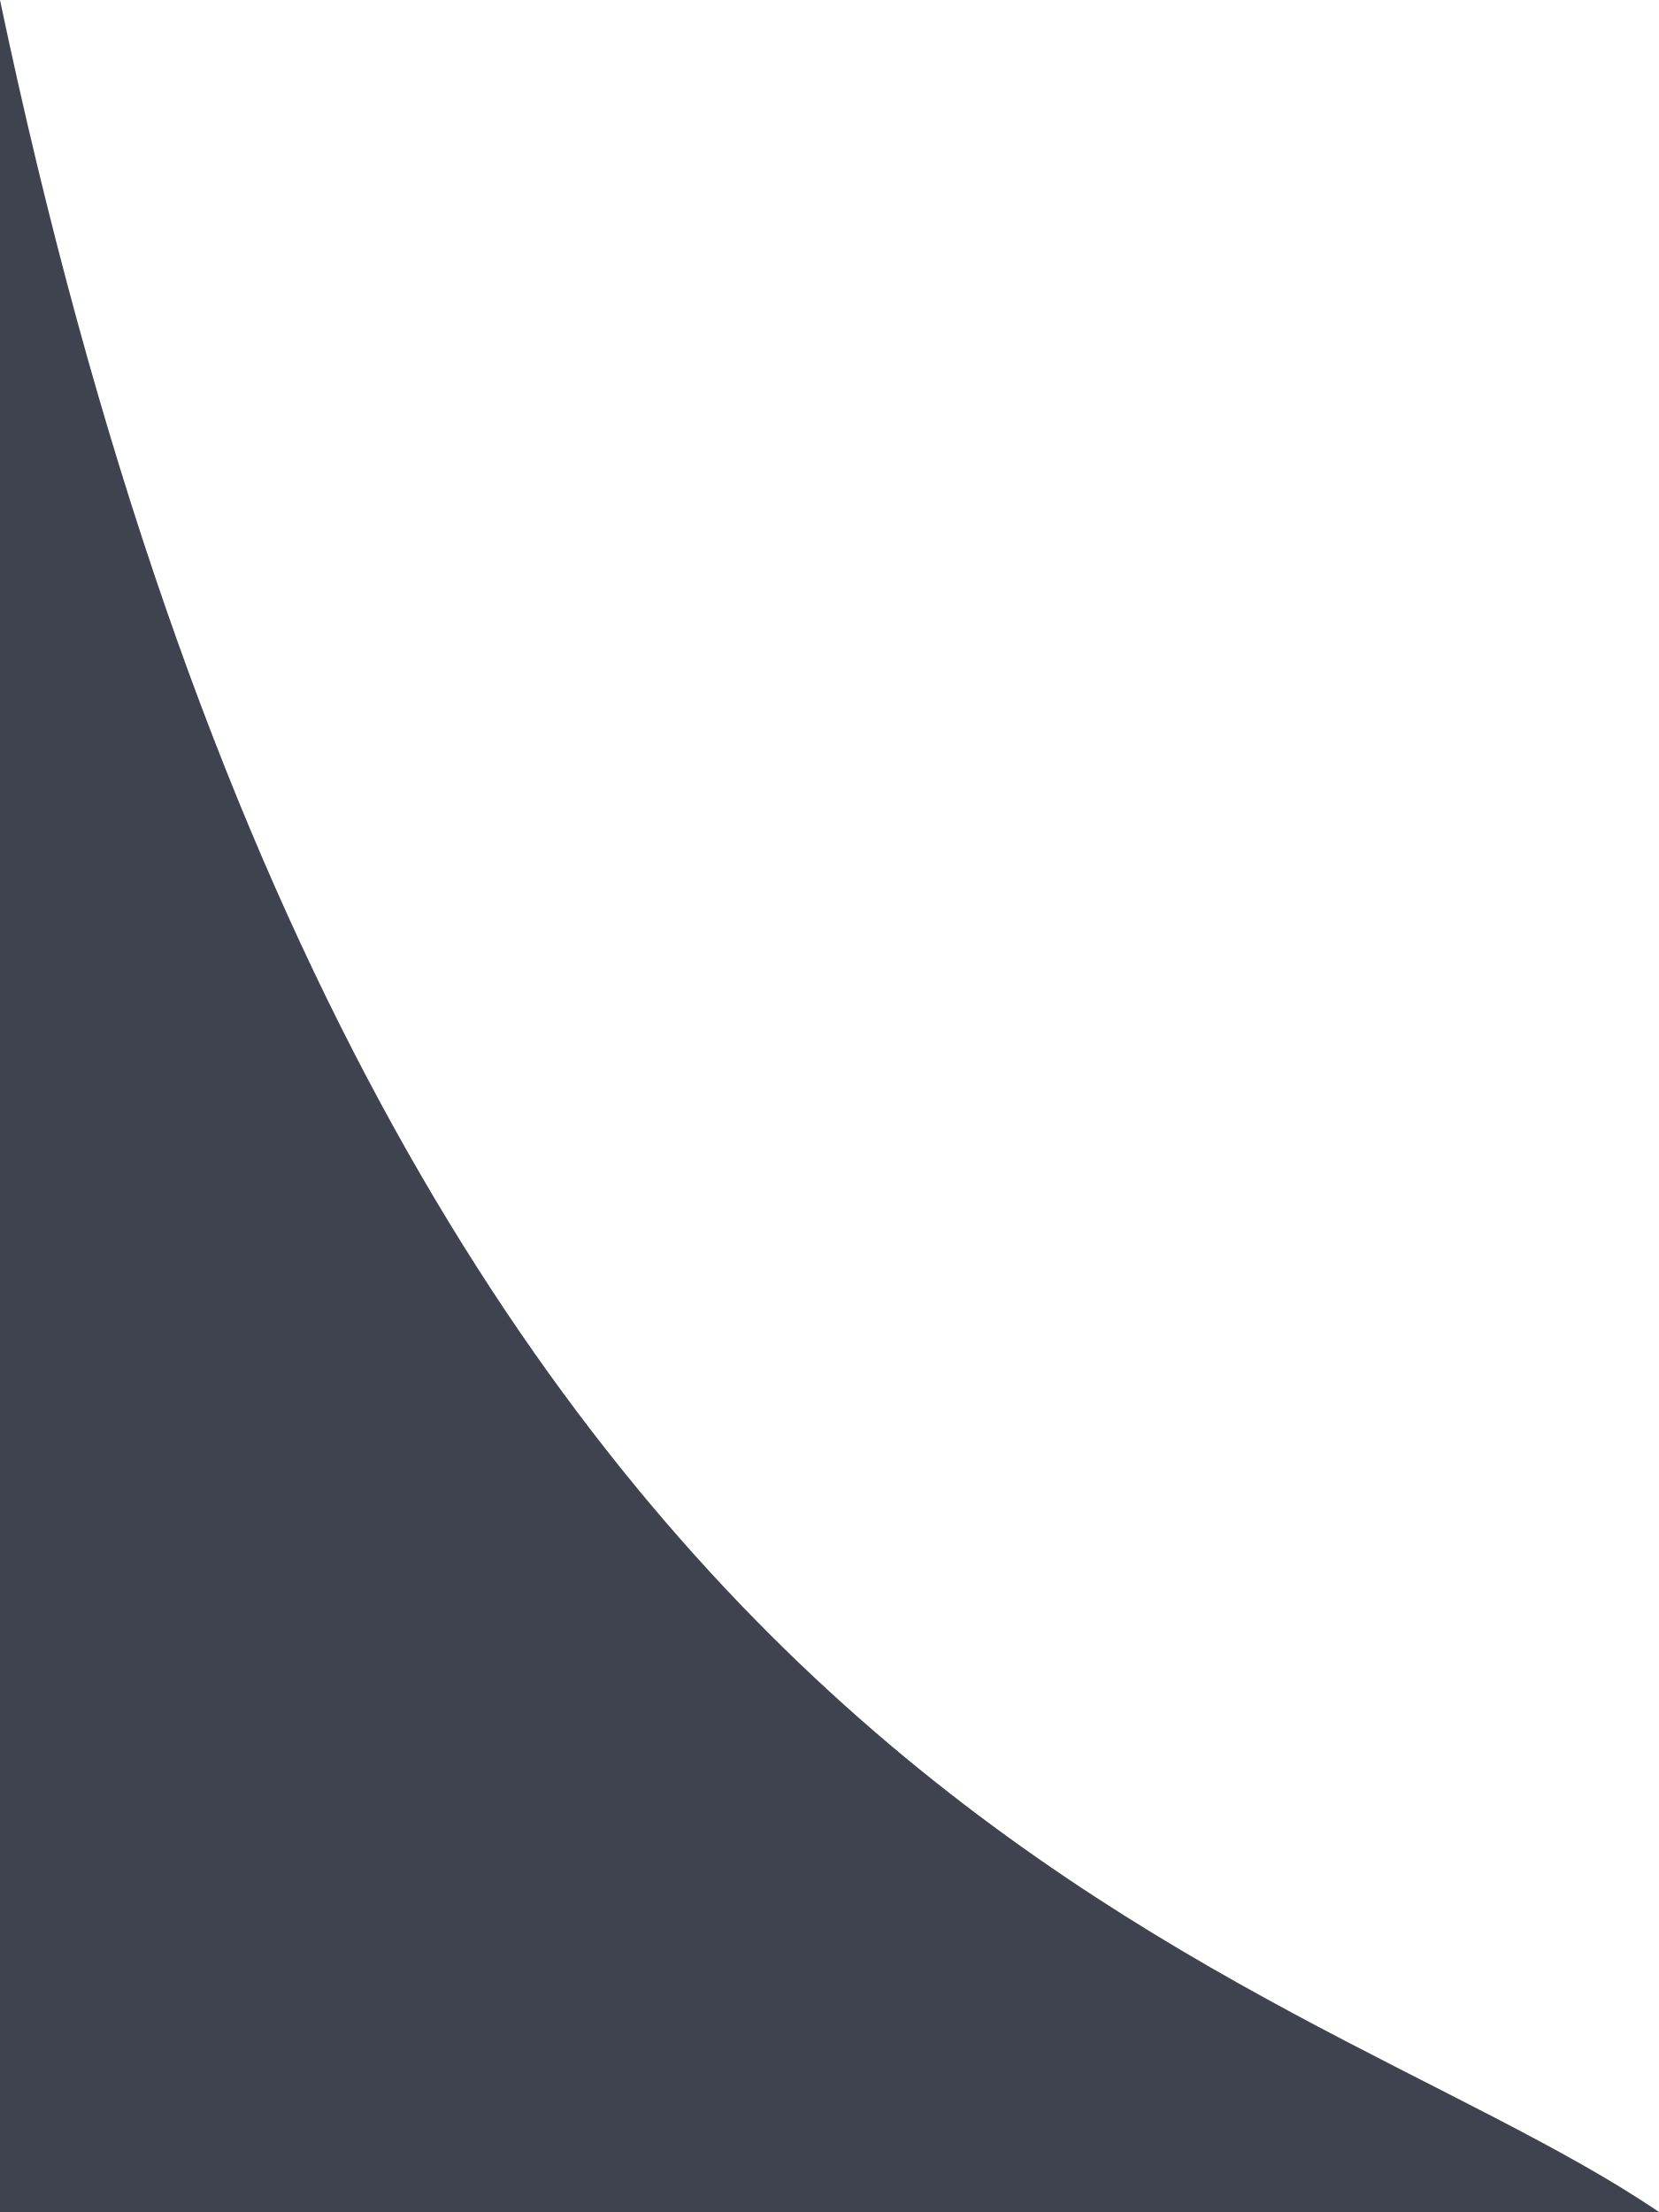
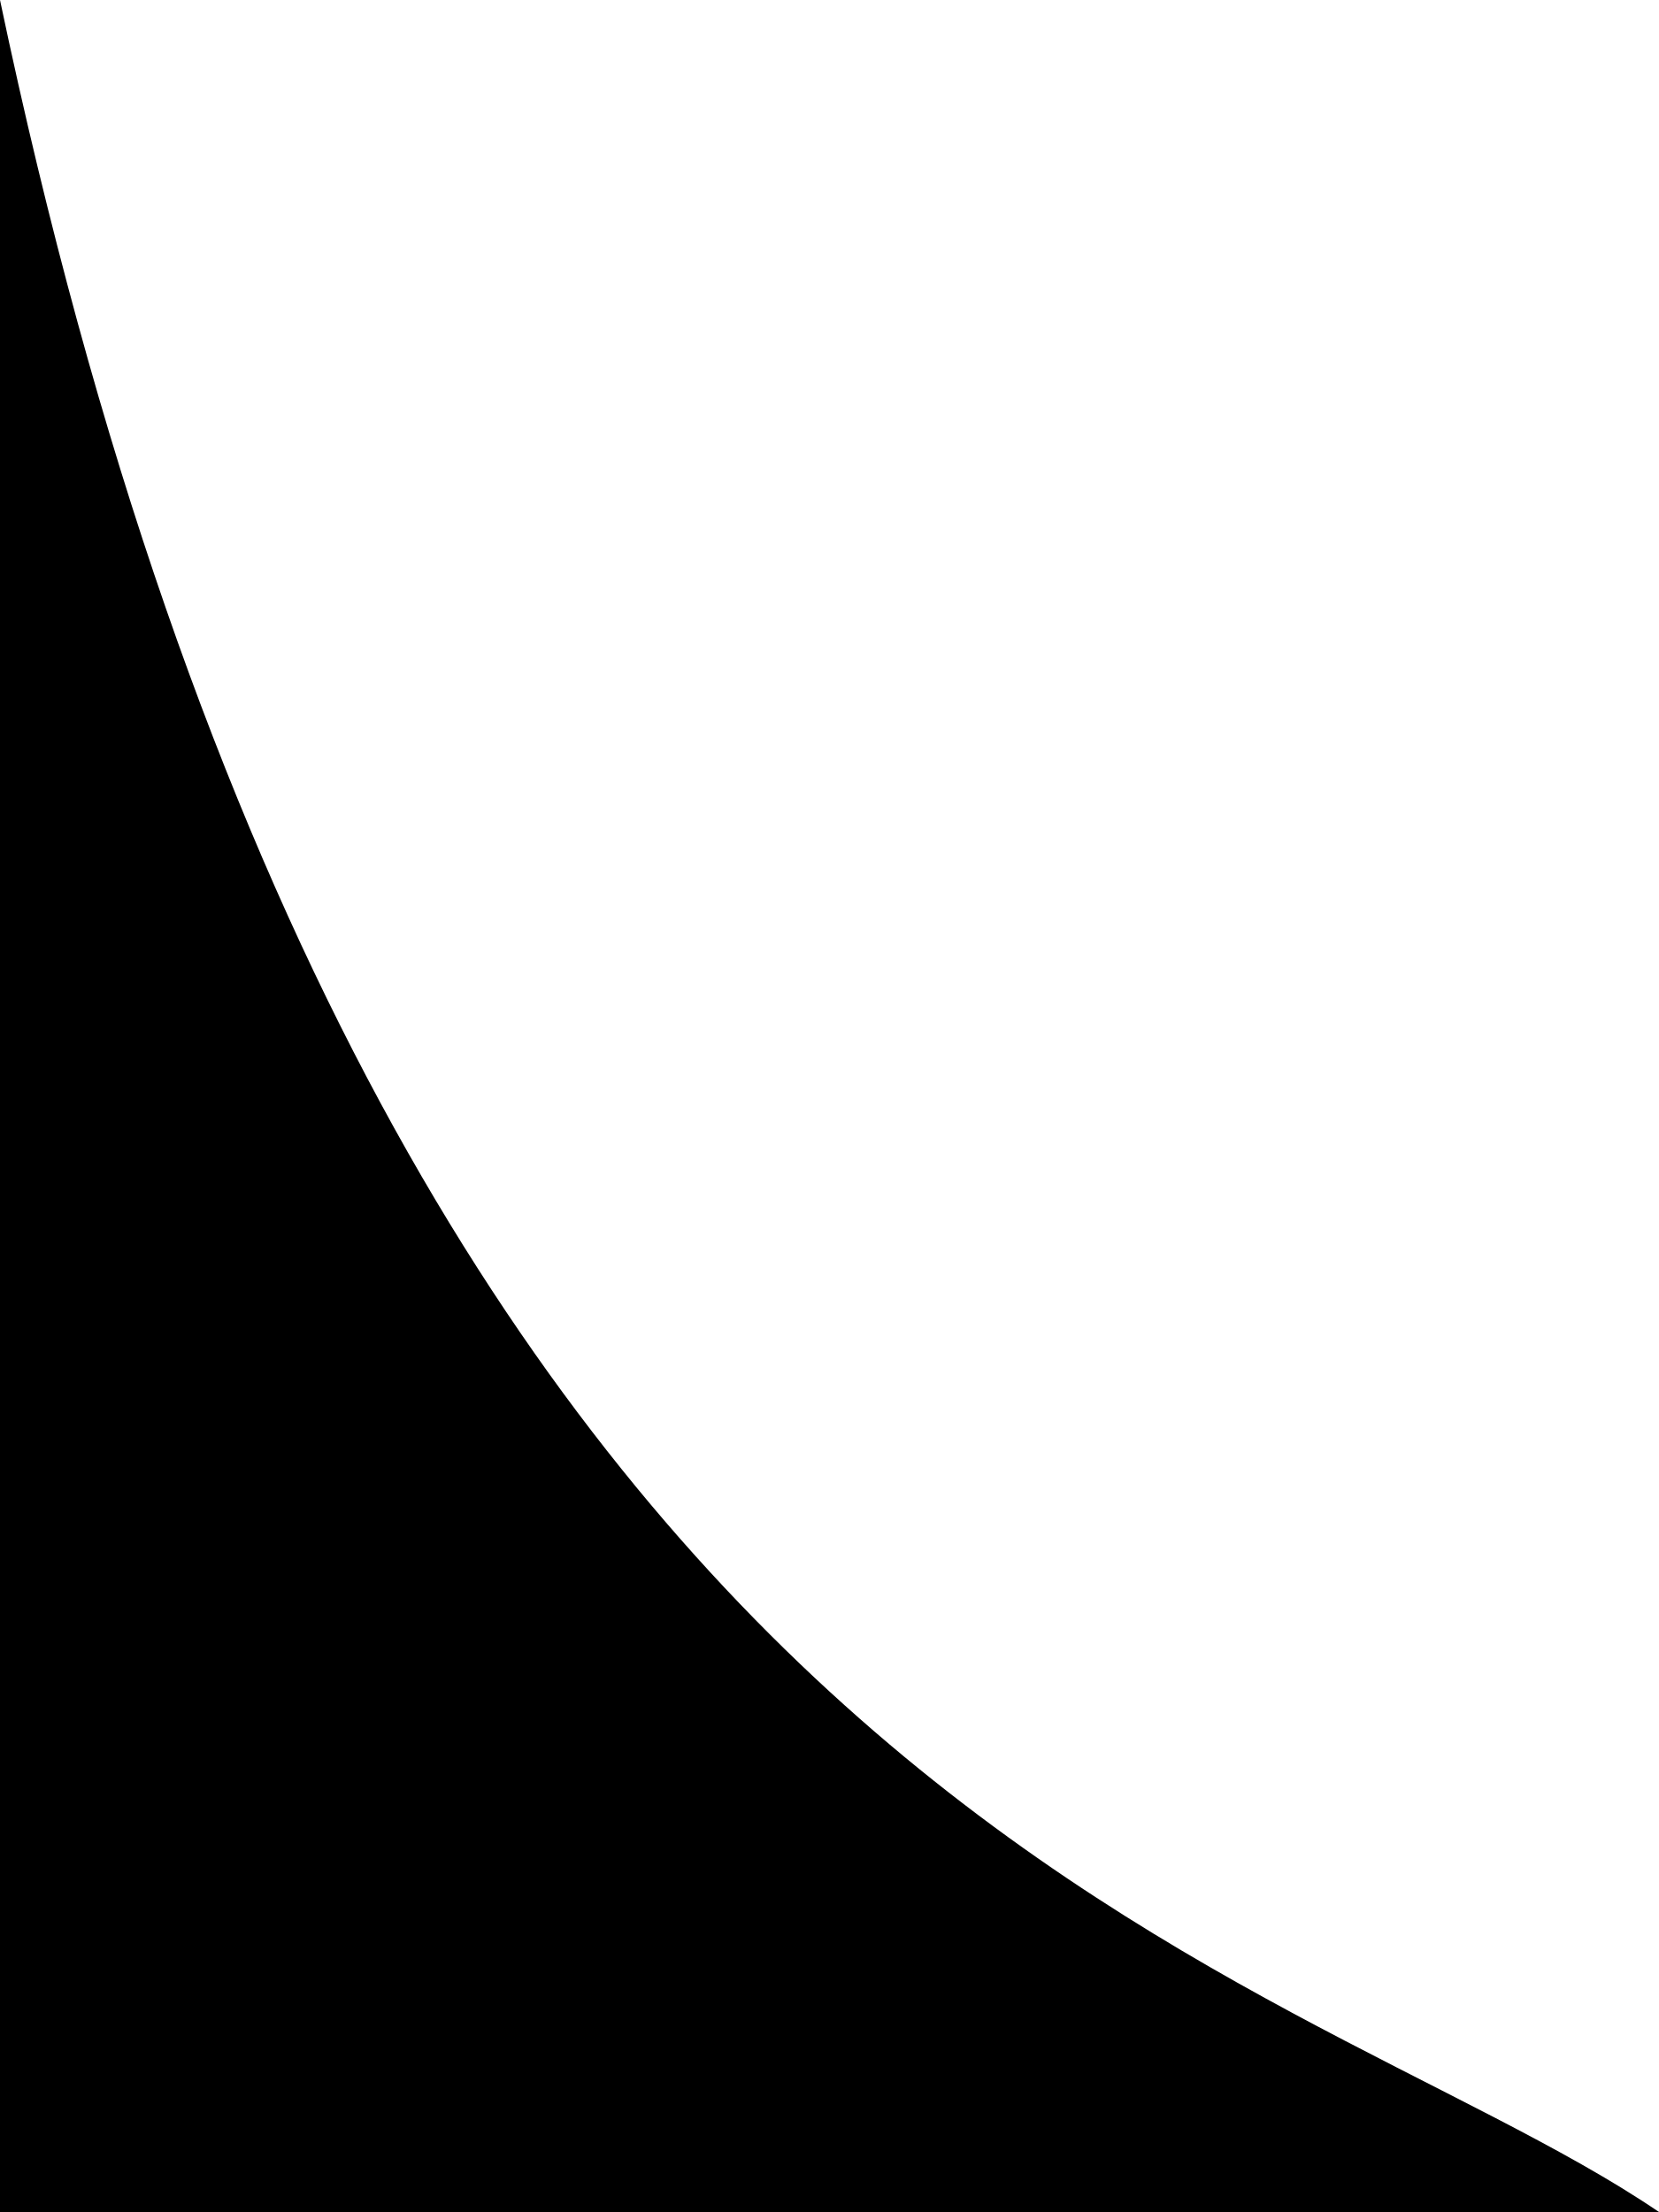
<svg xmlns="http://www.w3.org/2000/svg" width="6" height="8" viewBox="0 0 6 8" fill="none">
-   <path fill-rule="evenodd" clip-rule="evenodd" d="M6 8C4.615 7.059 1.385 6.588 0 0C0 0 0 8 0 8H6Z" fill="#3F434F" />
+   <path fill-rule="evenodd" clip-rule="evenodd" d="M6 8C4.615 7.059 1.385 6.588 0 0C0 0 0 8 0 8H6Z" fill="currentColor" />
</svg>
